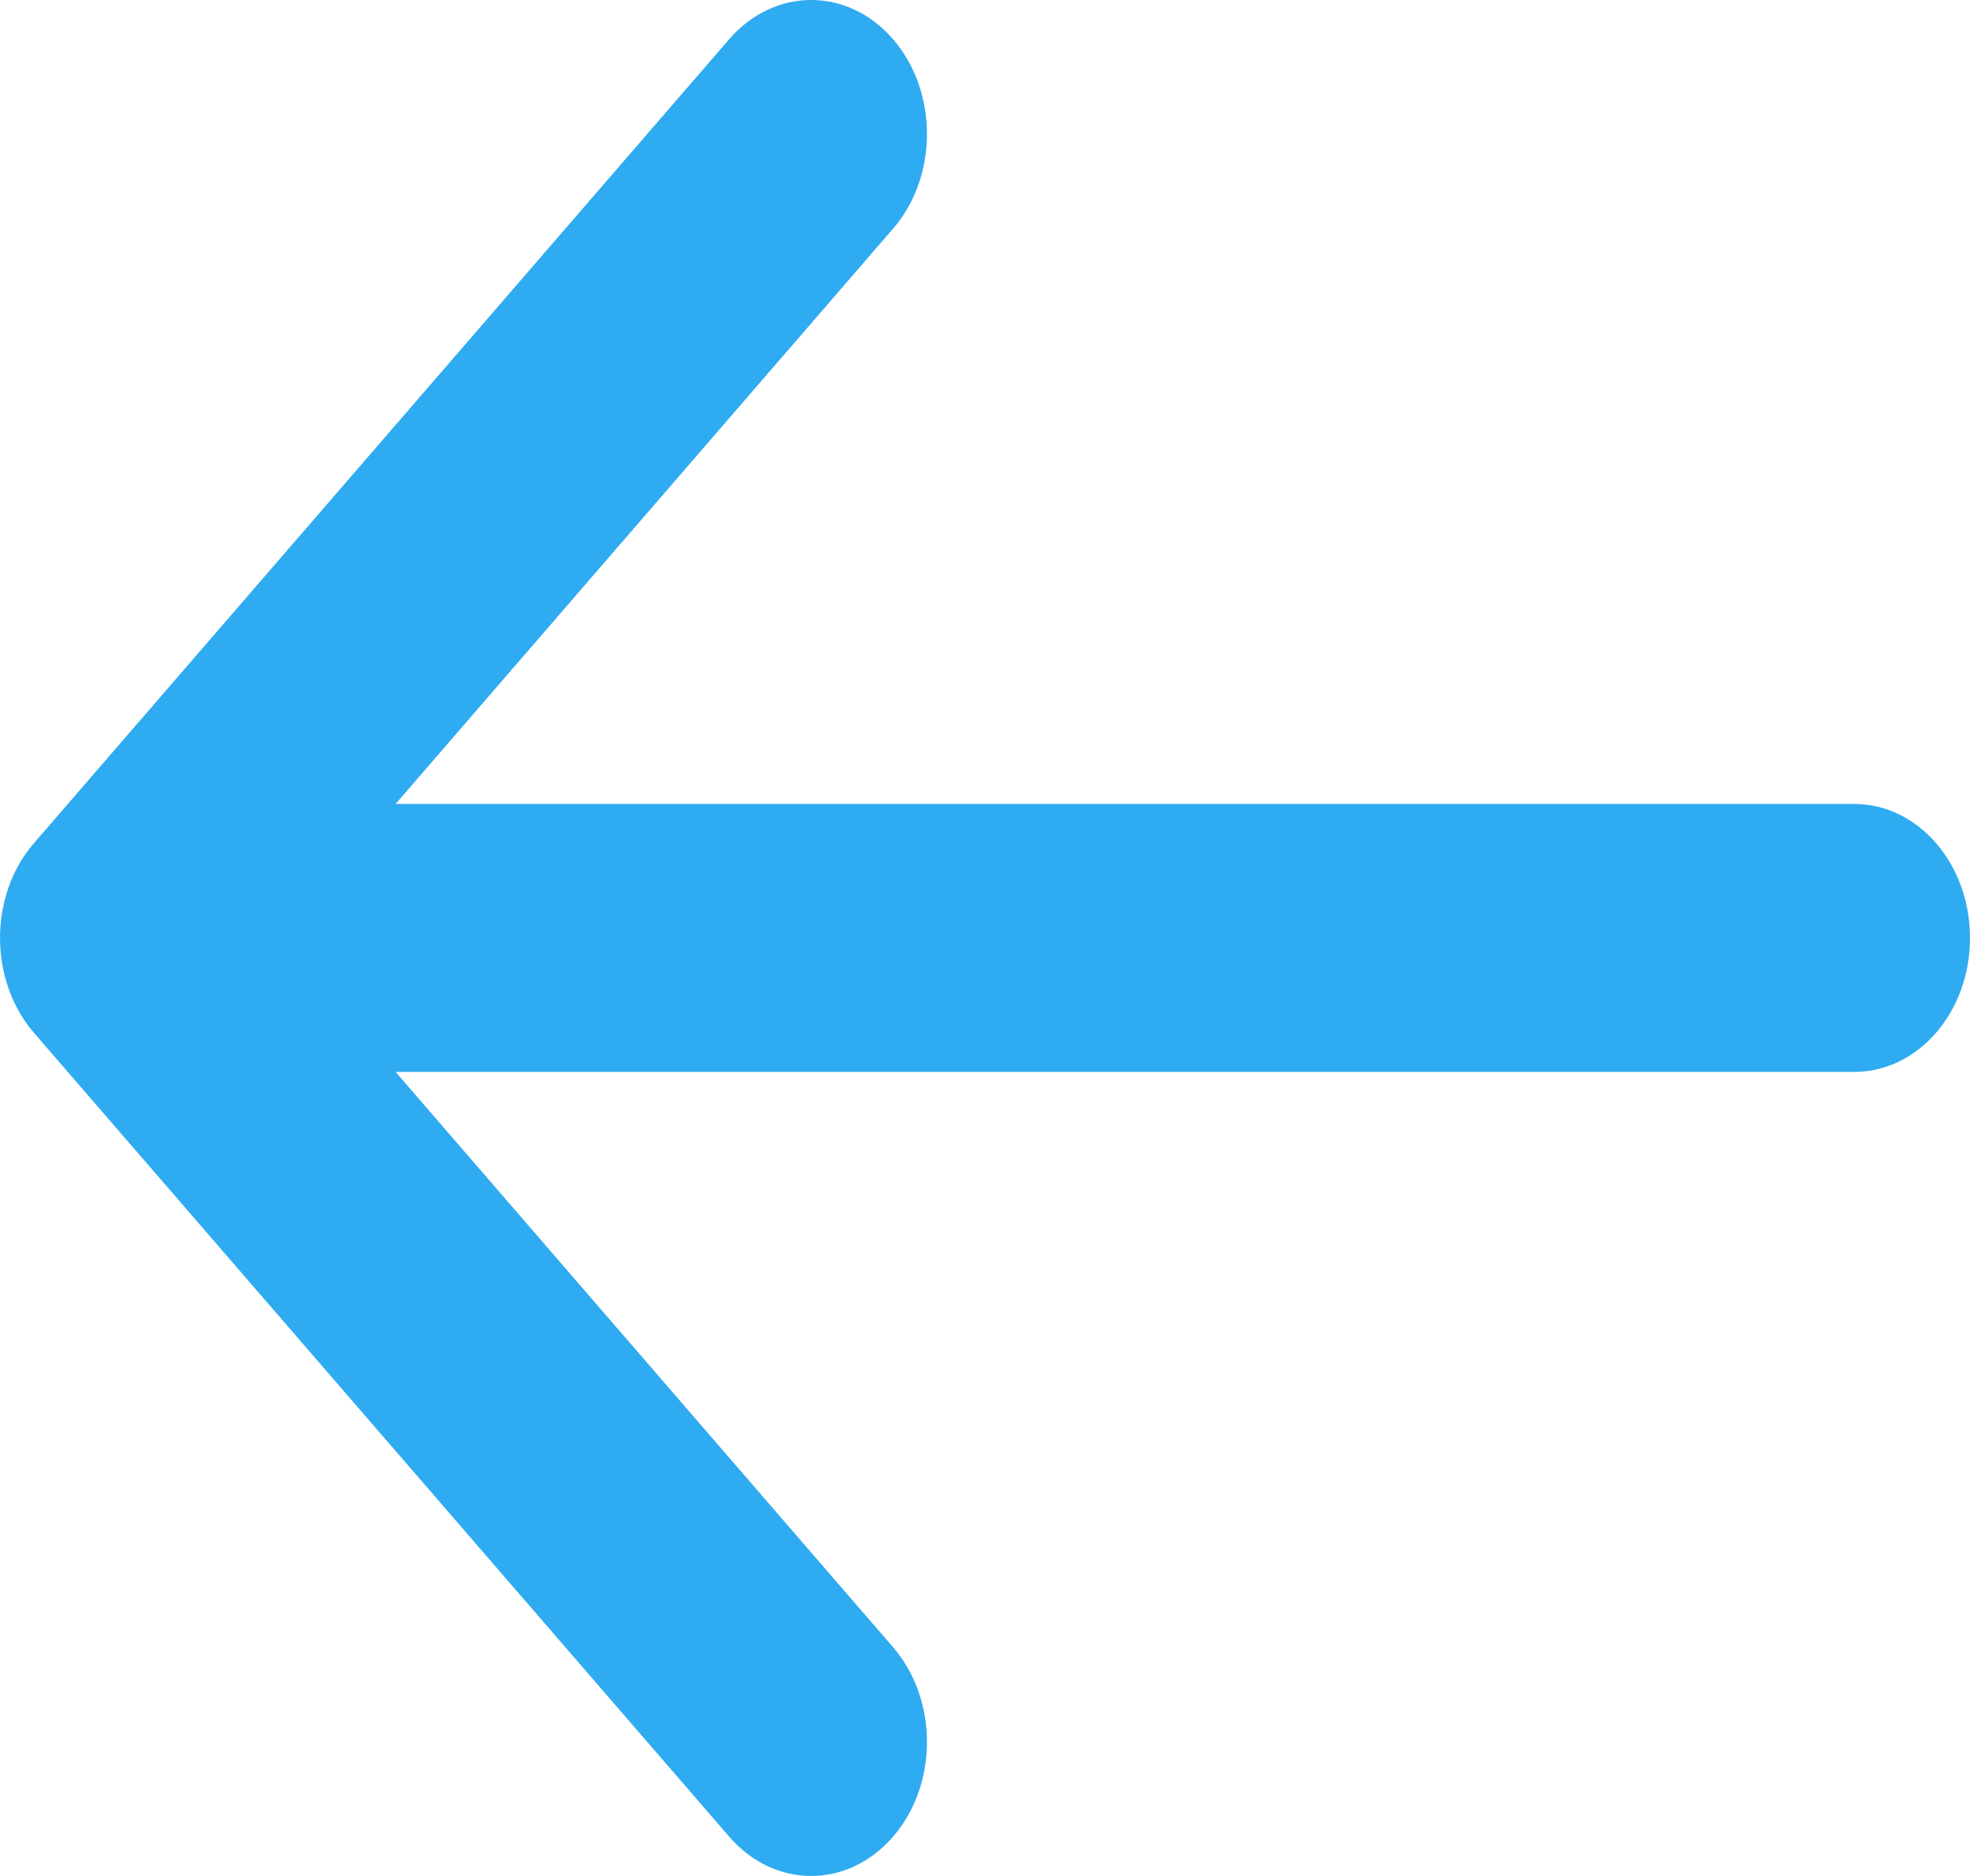
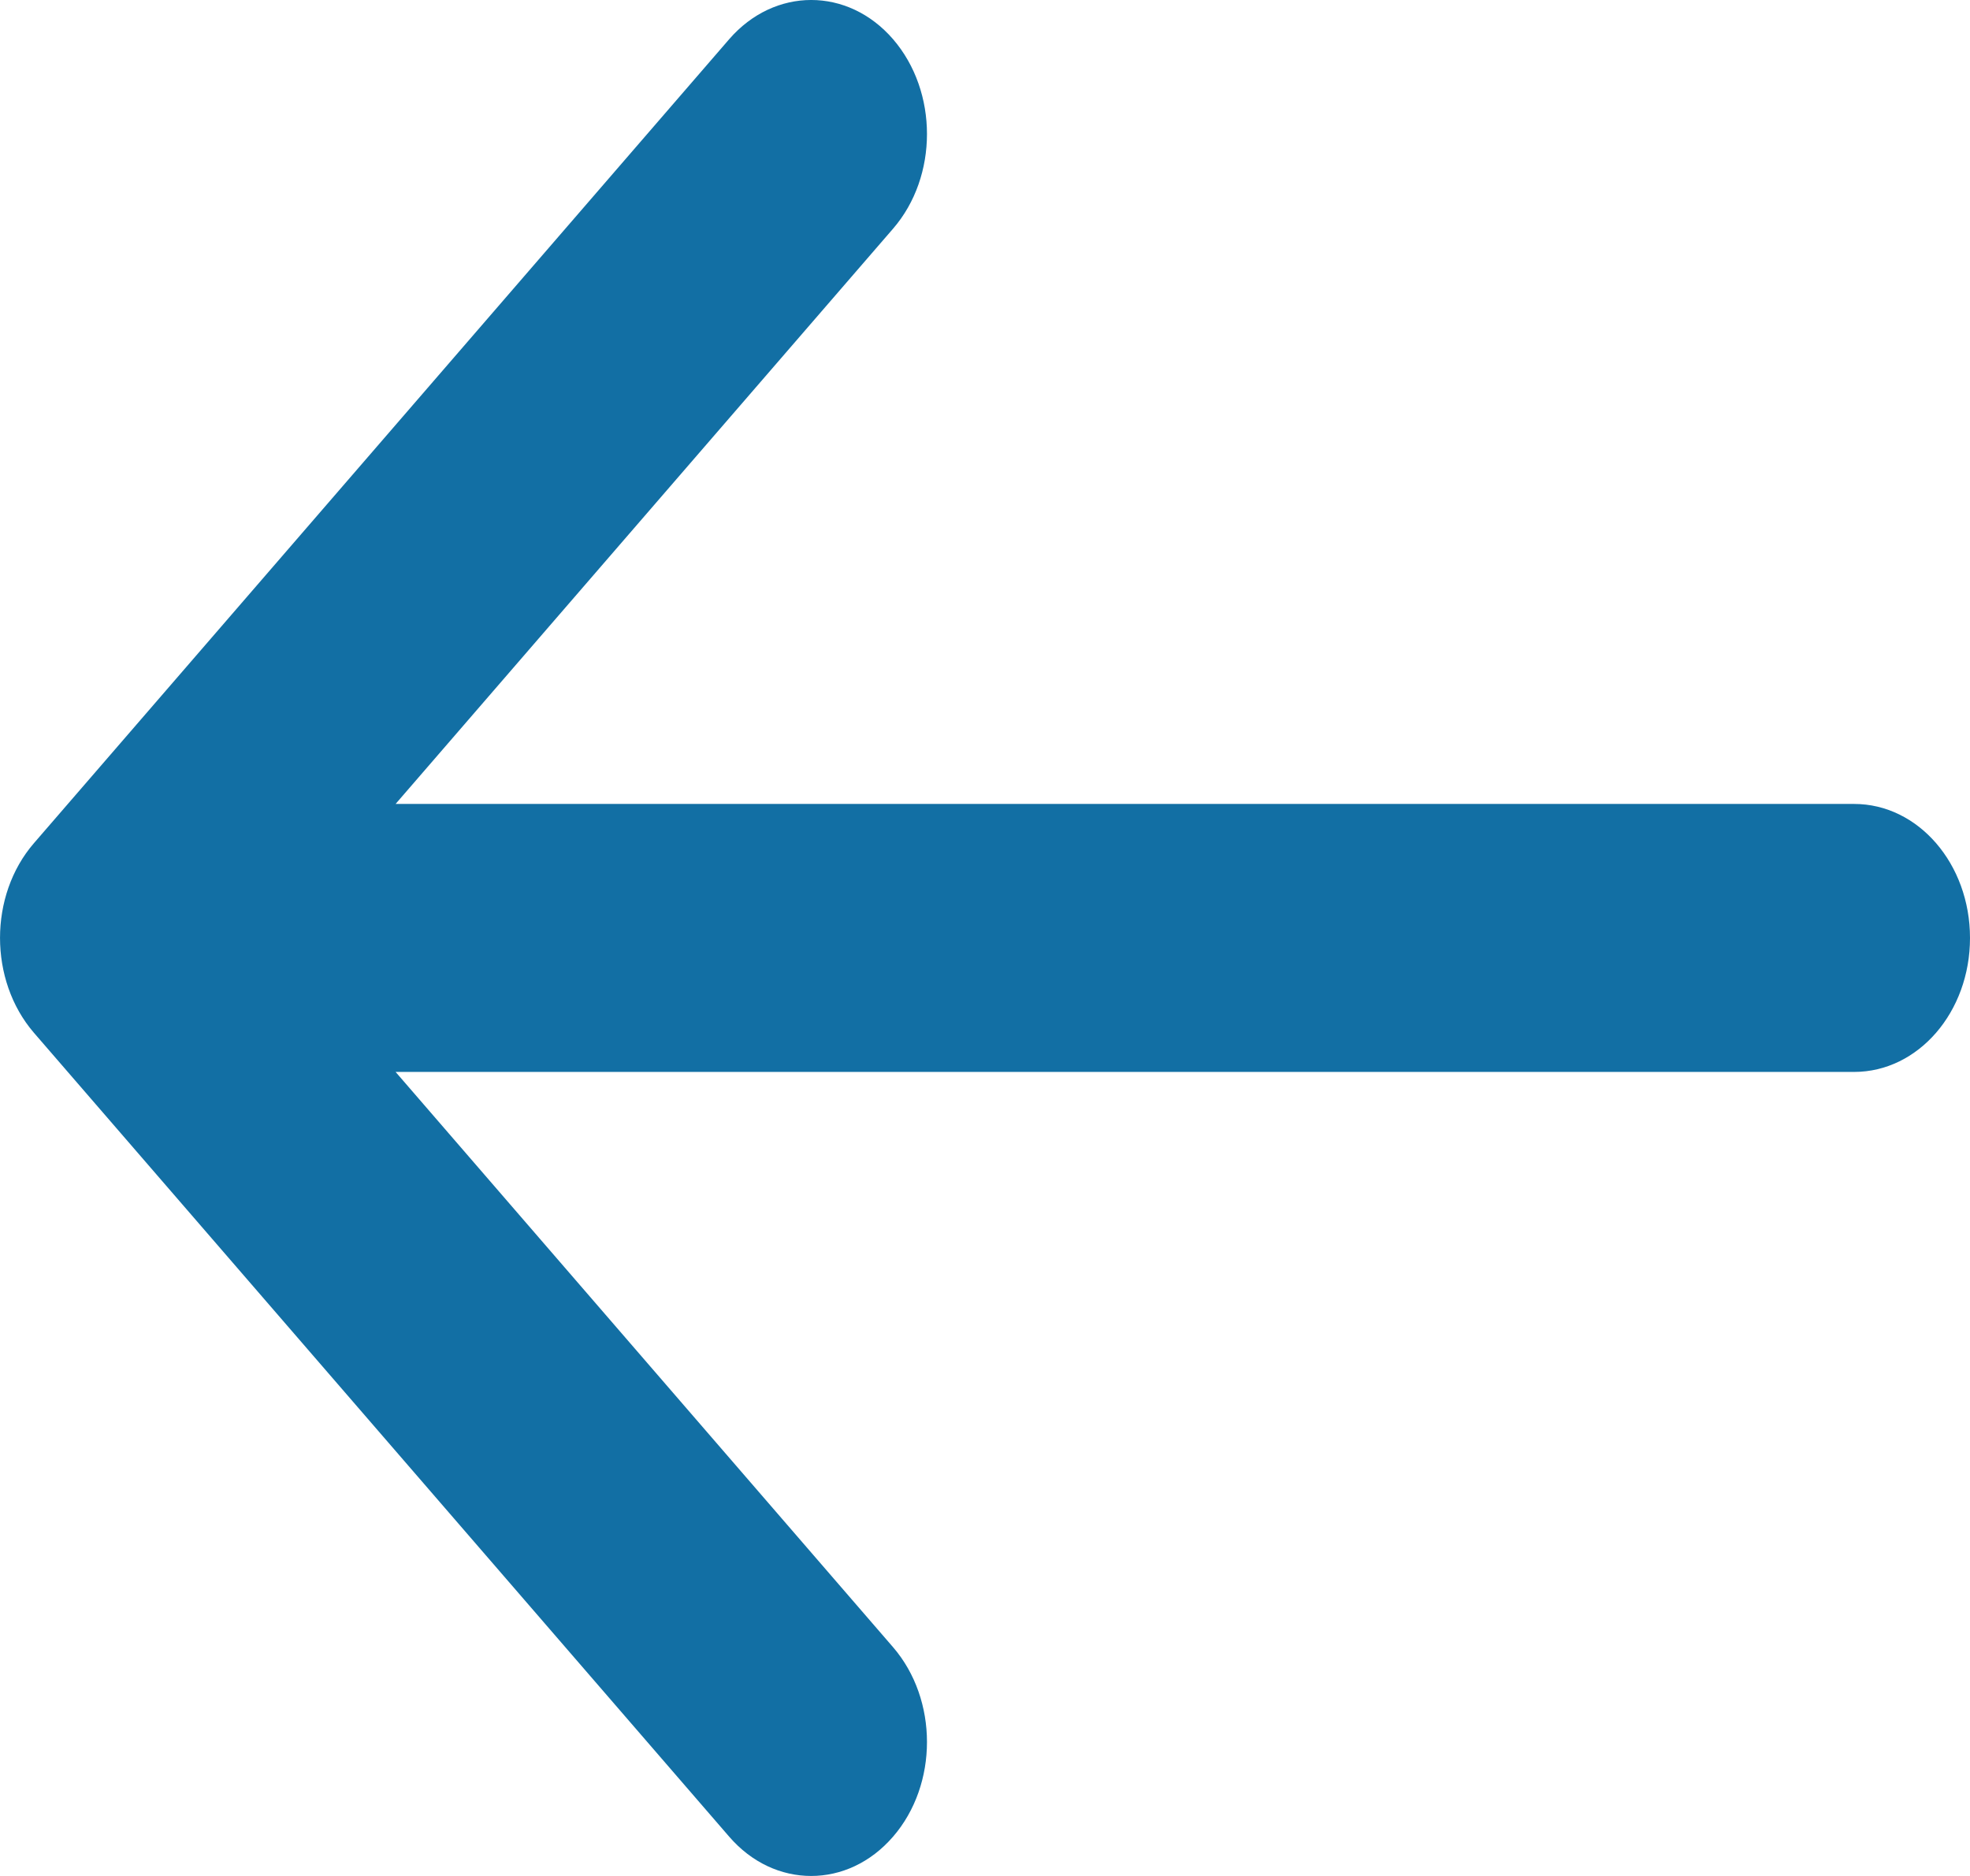
<svg xmlns="http://www.w3.org/2000/svg" width="21" height="20" viewBox="0 0 21 20" fill="none">
-   <path d="M19.765 8.571H4.217L9.52 2.438C10.002 1.881 10.002 0.977 9.52 0.418C9.038 -0.14 8.256 -0.139 7.773 0.418L0.361 8.99C-0.12 9.547 -0.12 10.451 0.361 11.01L7.773 19.581C8.014 19.86 8.329 20 8.647 20C8.964 20 9.279 19.86 9.52 19.581C10.002 19.024 10.002 18.12 9.52 17.561L4.217 11.428H19.765C20.448 11.428 21 10.79 21 10C21 9.21 20.448 8.571 19.765 8.571Z" fill="#2FABF1" />
+   <path d="M19.765 8.571H4.217L9.52 2.438C10.002 1.881 10.002 0.977 9.52 0.418C9.038 -0.14 8.256 -0.139 7.773 0.418L0.361 8.99C-0.12 9.547 -0.12 10.451 0.361 11.01L7.773 19.581C8.014 19.86 8.329 20 8.647 20C8.964 20 9.279 19.86 9.52 19.581C10.002 19.024 10.002 18.12 9.52 17.561L4.217 11.428H19.765C20.448 11.428 21 10.79 21 10C21 9.21 20.448 8.571 19.765 8.571Z" fill="#126FA4" />
</svg>
